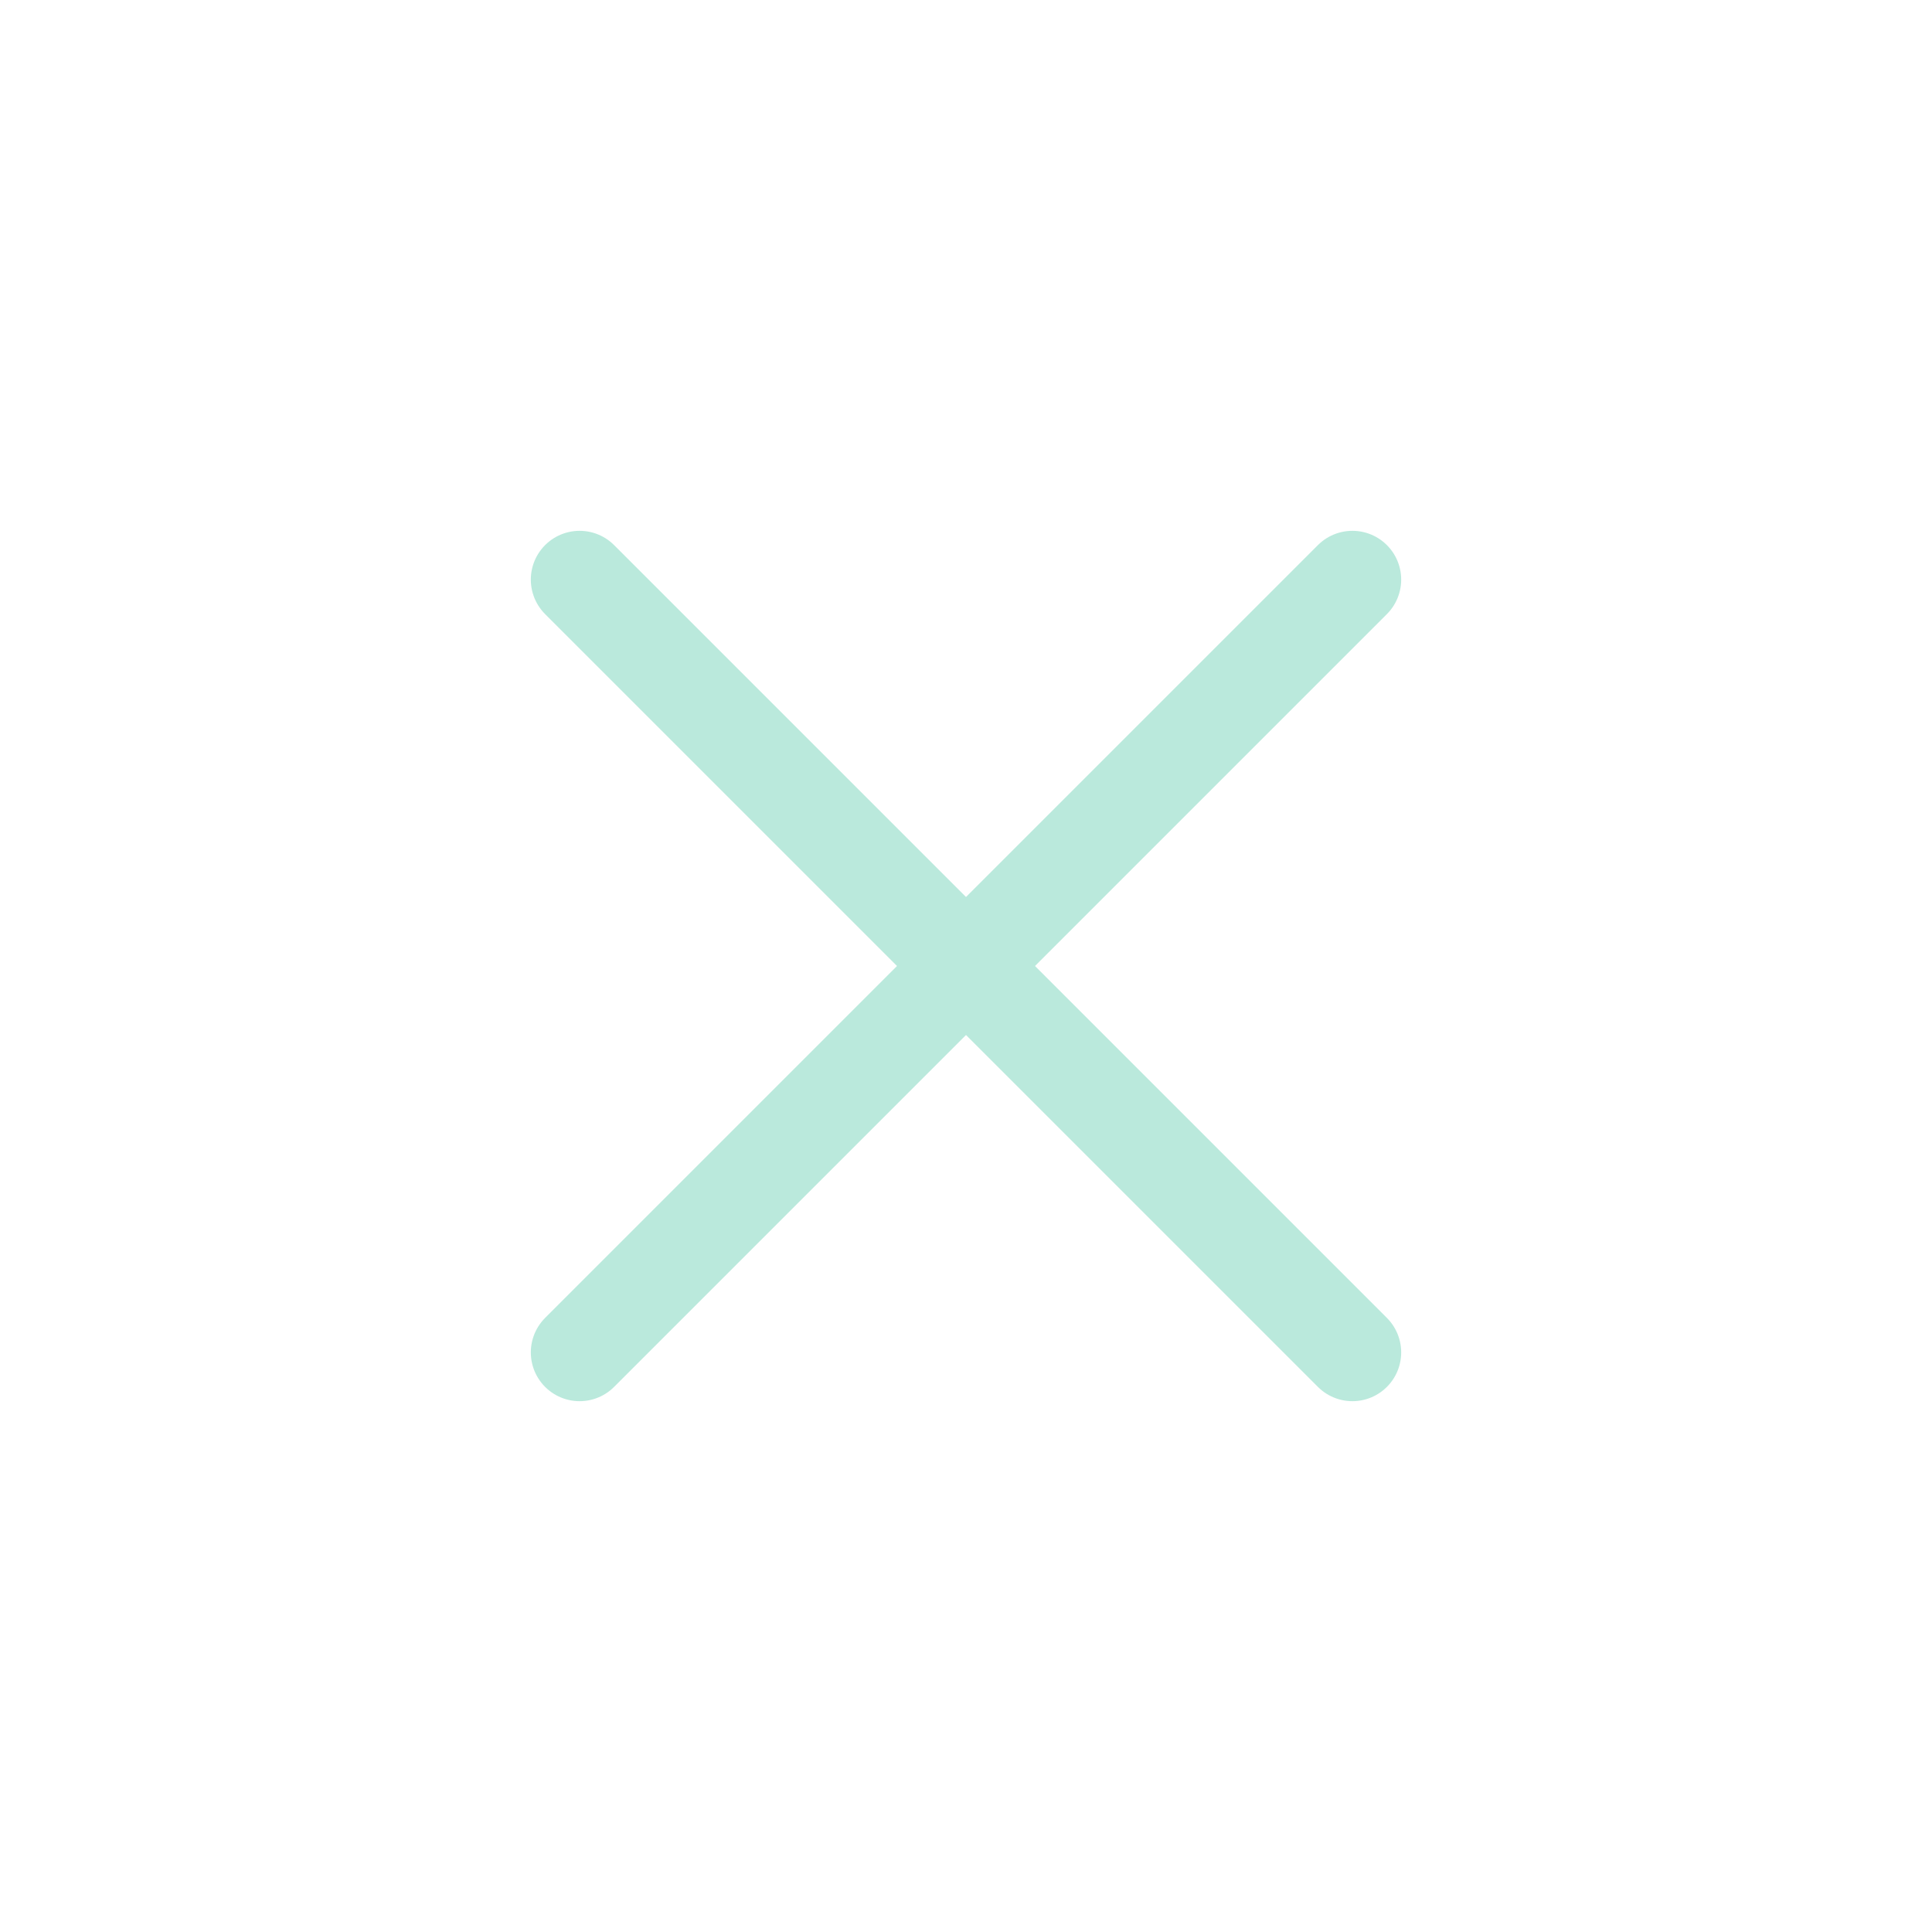
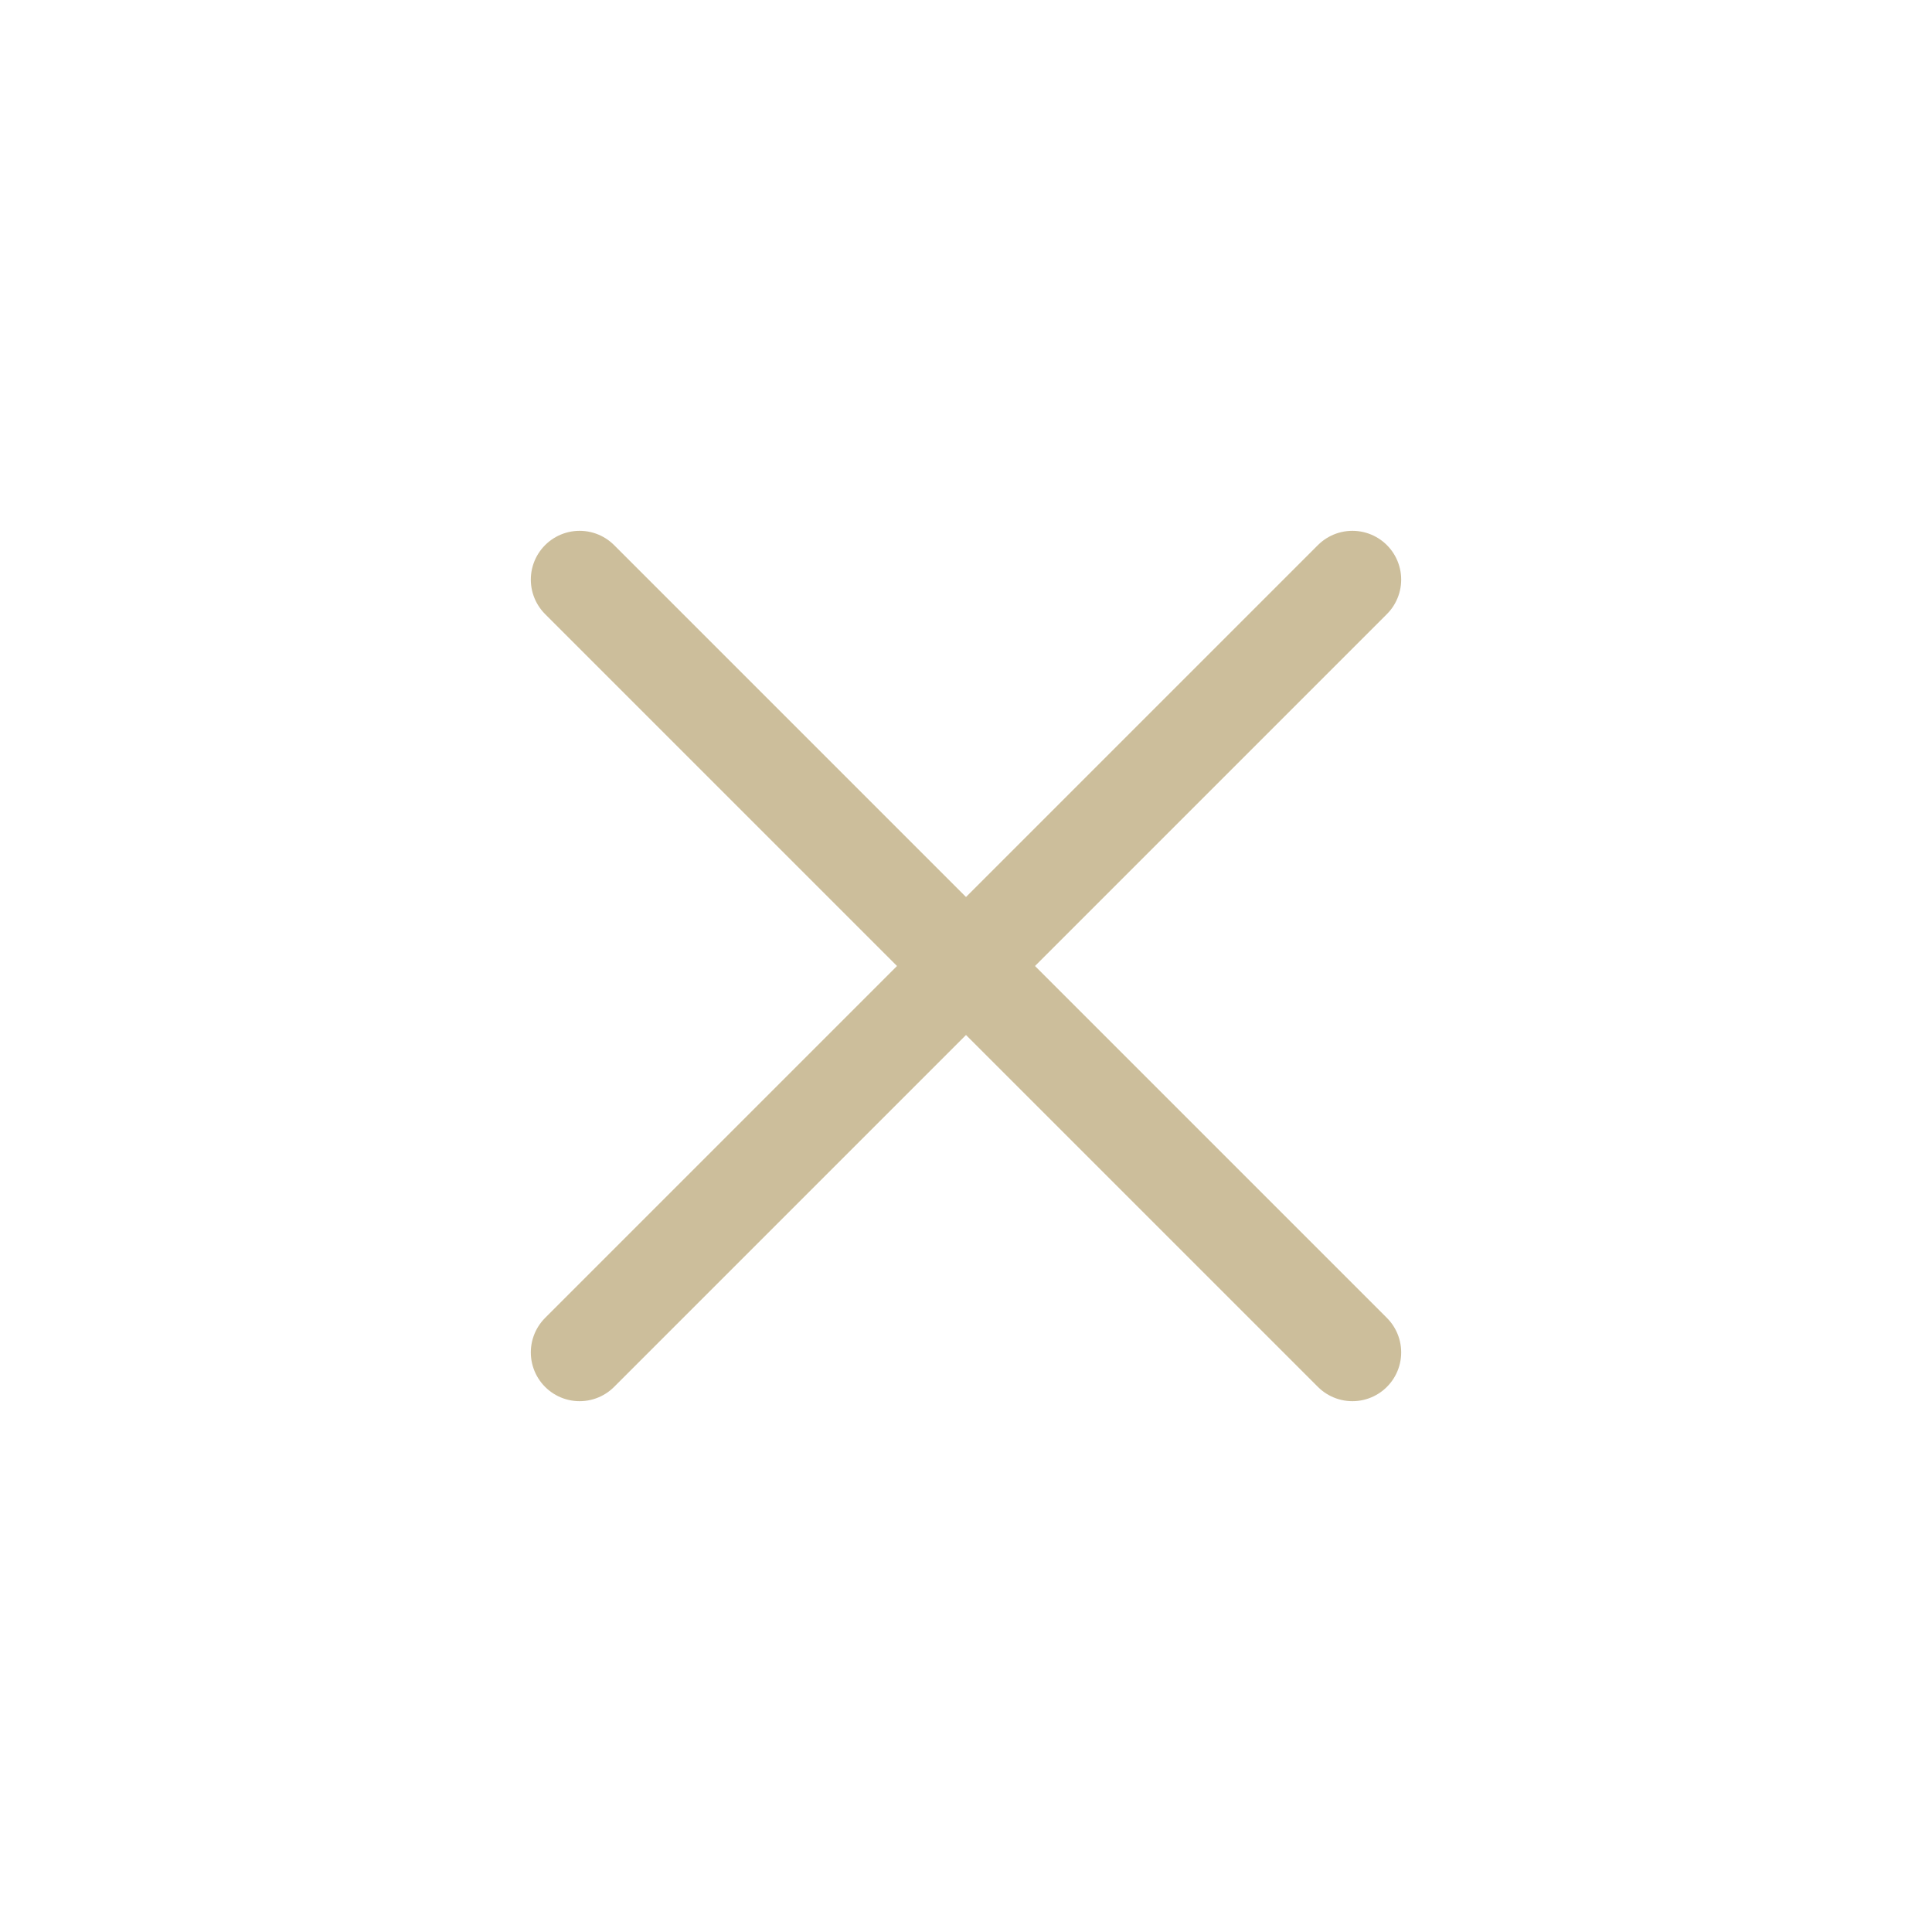
<svg xmlns="http://www.w3.org/2000/svg" viewBox="0 0 50 50" version="1.2" baseProfile="tiny">
  <defs>
</defs>
  <g fill="none" stroke="black" stroke-width="1" fill-rule="evenodd" stroke-linecap="square" stroke-linejoin="bevel">
-     <g fill="none" stroke="#bae9dc" stroke-opacity="1" stroke-width="1.01" stroke-linecap="round" stroke-linejoin="miter" stroke-miterlimit="2" transform="matrix(2.5,0,0,2.5,2.5,2.5)" font-family="Iosevka Term Curly" font-size="12" font-weight="500" font-style="normal">
+     <g fill="none" stroke="#ccbe9b" stroke-opacity="1" stroke-width="1.01" stroke-linecap="round" stroke-linejoin="miter" stroke-miterlimit="2" transform="matrix(2.5,0,0,2.5,2.5,2.5)" font-family="Iosevka Term Curly" font-size="12" font-weight="500" font-style="normal">
      <polyline fill="none" vector-effect="none" points="5,5 13,13 " />
      <polyline fill="none" vector-effect="none" points="13,5 5,13 " />
    </g>
    <g fill="none" stroke="#000000" stroke-opacity="1" stroke-width="1" stroke-linecap="square" stroke-linejoin="bevel" transform="matrix(1,0,0,1,0,0)" font-family="Iosevka Term Curly" font-size="12" font-weight="500" font-style="normal">
</g>
  </g>
</svg>
